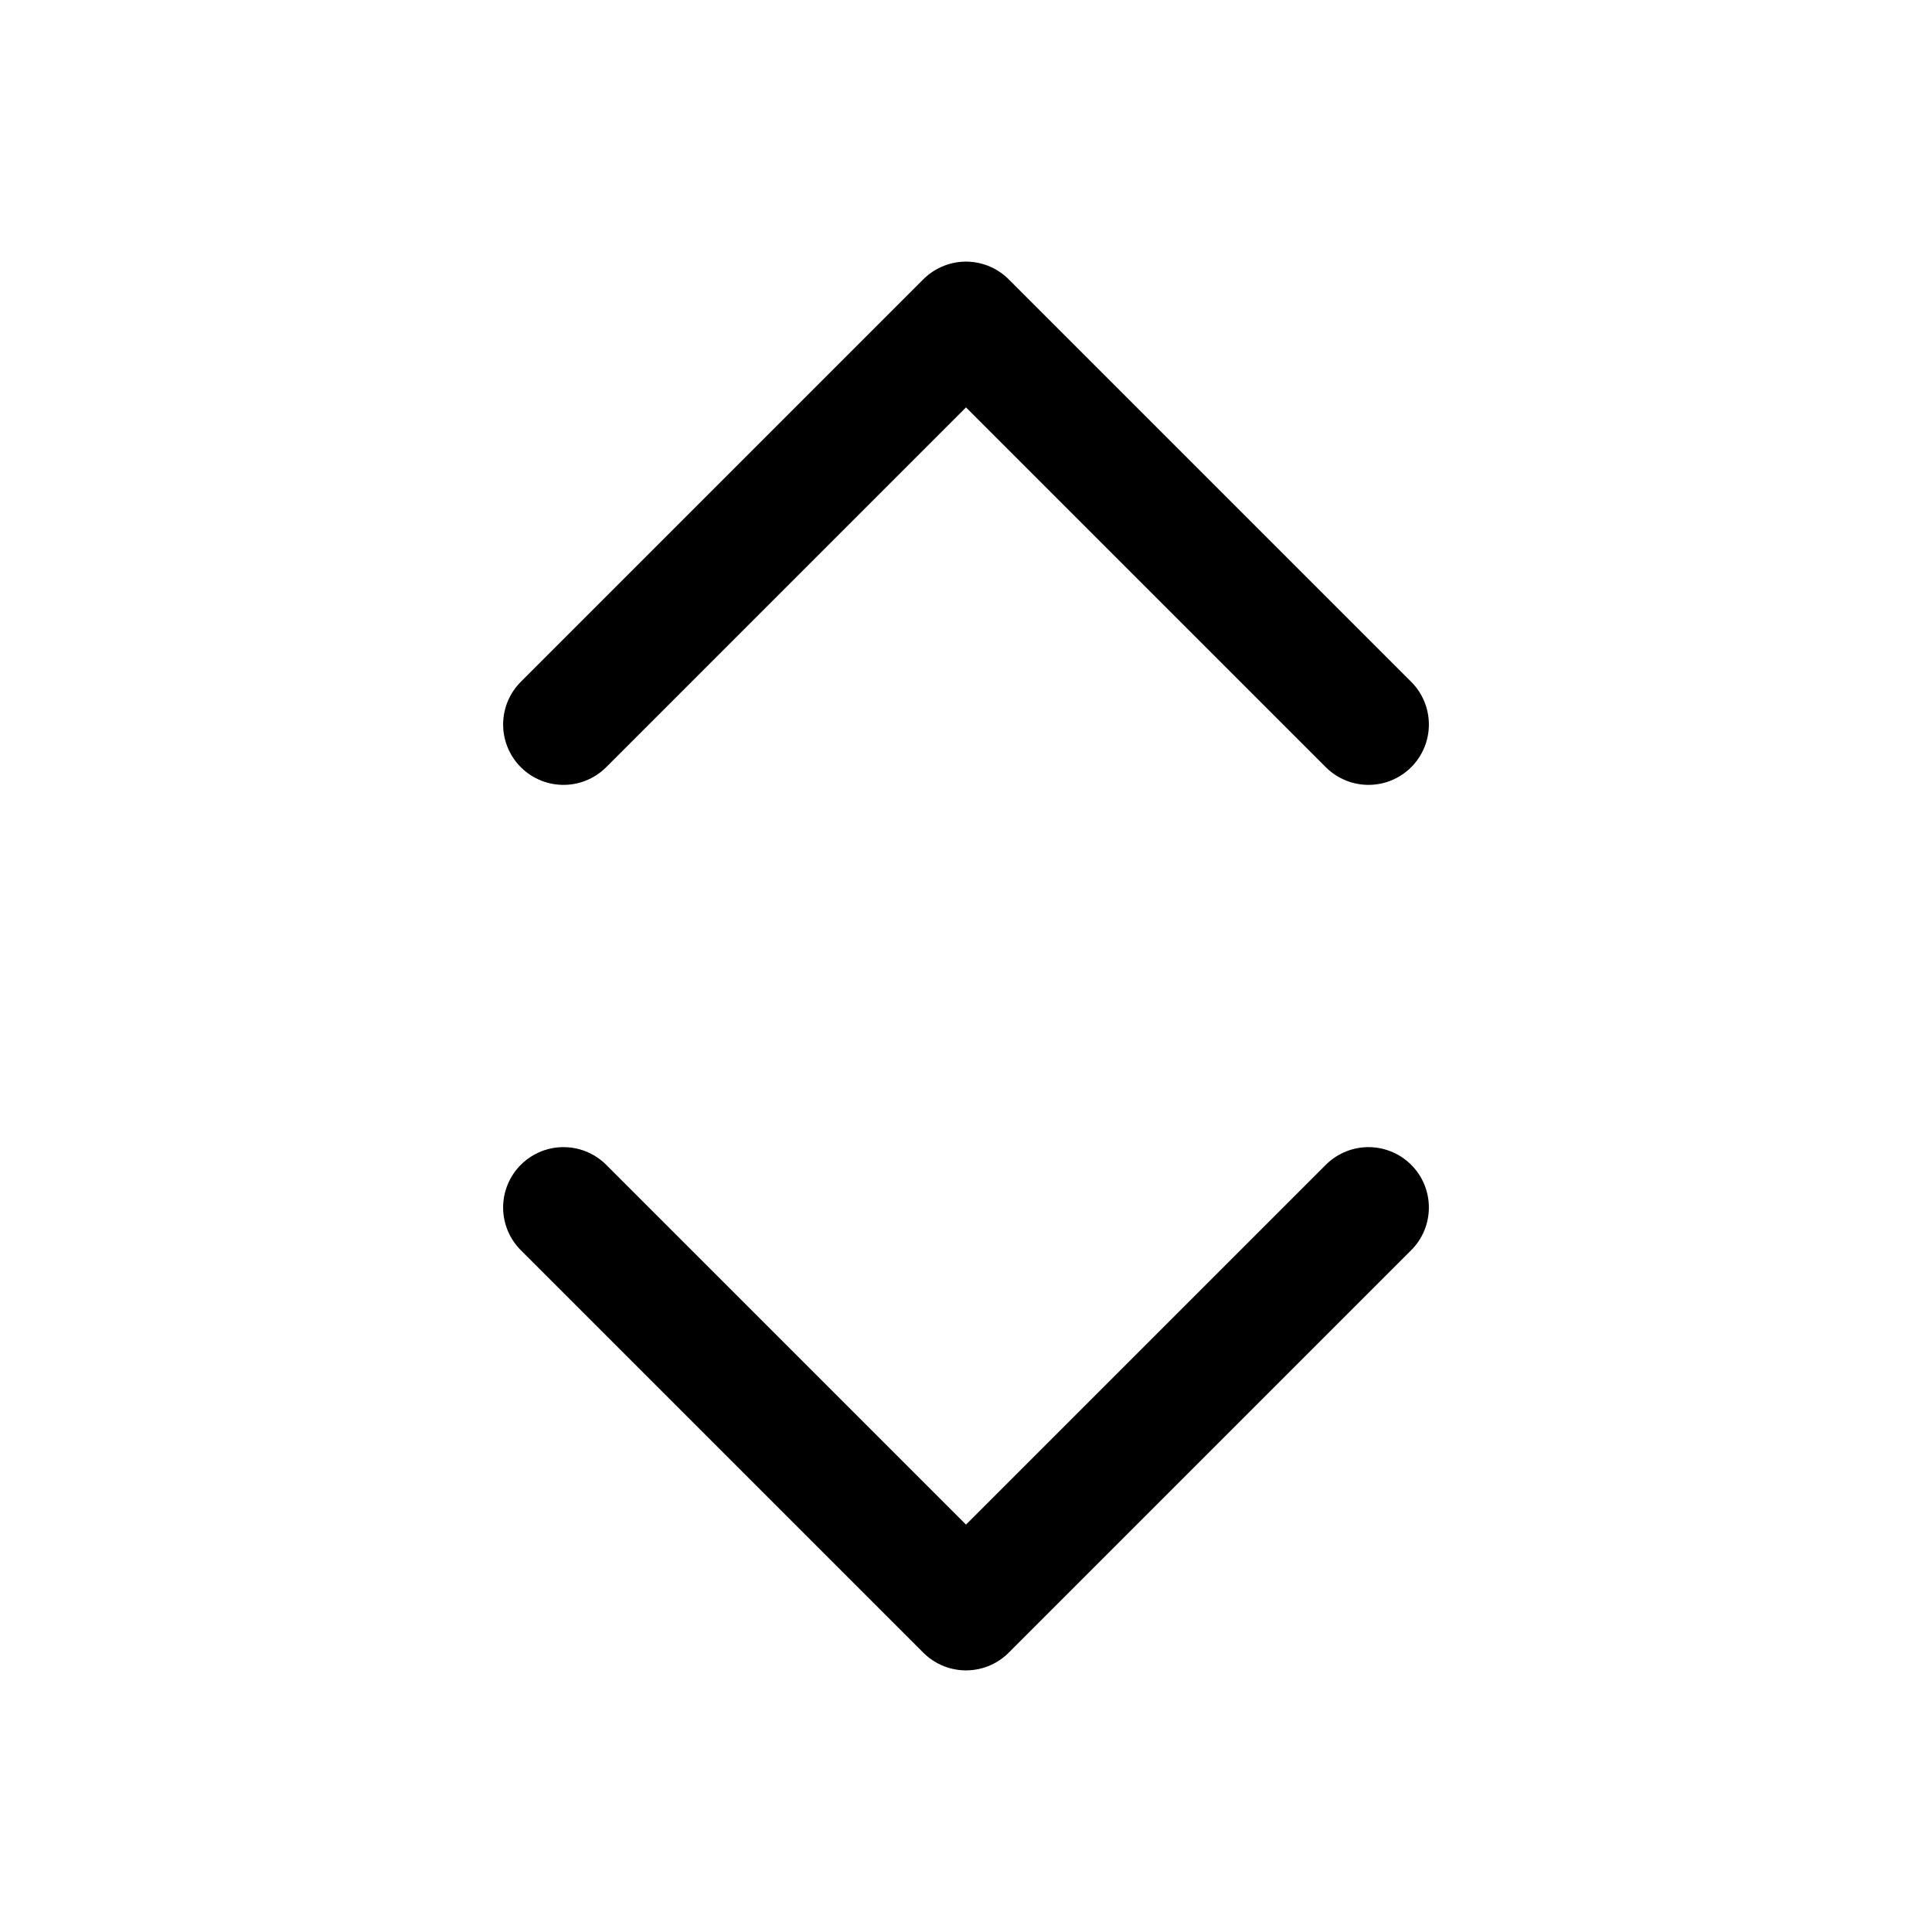
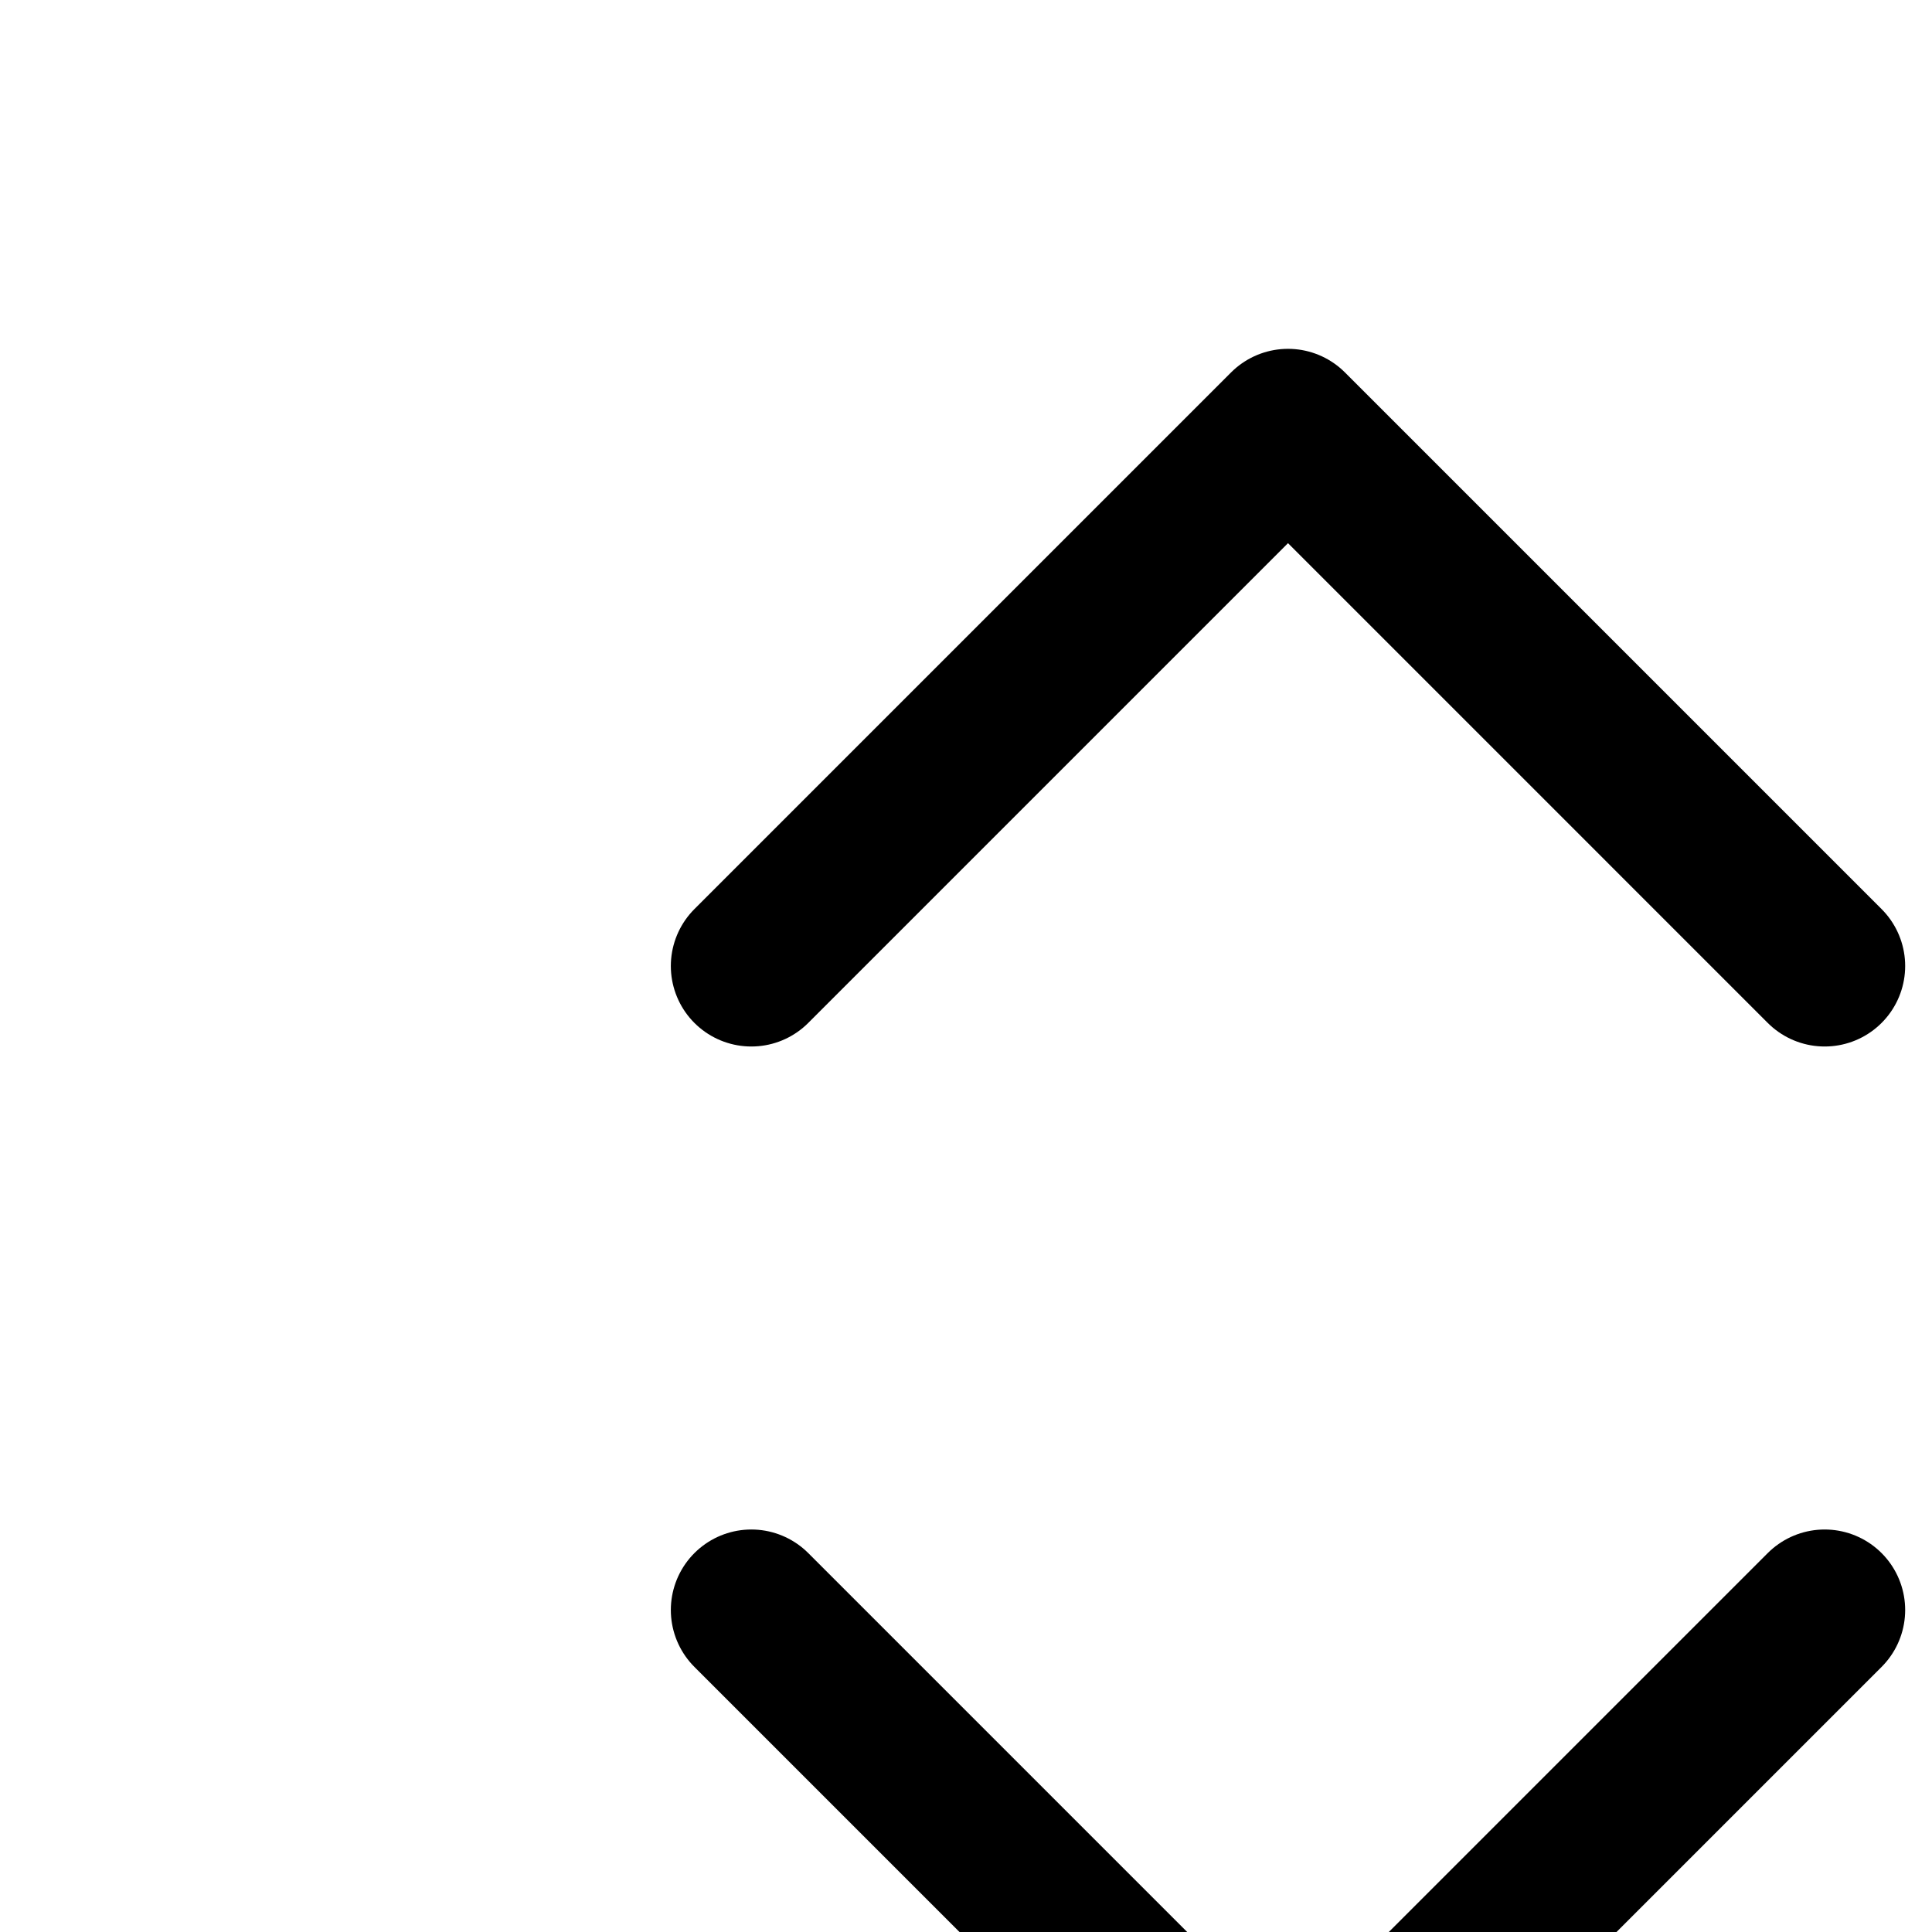
- <svg xmlns="http://www.w3.org/2000/svg" width="18" height="18" viewBox="0 0 24 24" fill="none" stroke="currentColor" stroke-width="1.5" stroke-linecap="round" stroke-linejoin="round" class="lucide lucide-chevrons-up-down">
+ <svg xmlns="http://www.w3.org/2000/svg" width="18" height="18" viewBox="0 0 18 18" fill="none" stroke="currentColor" stroke-width="1.5" stroke-linecap="round" stroke-linejoin="round" class="lucide lucide-chevrons-up-down">
  <path d="m7 15 5 5 5-5" />
  <path d="m7 9 5-5 5 5" />
</svg>
